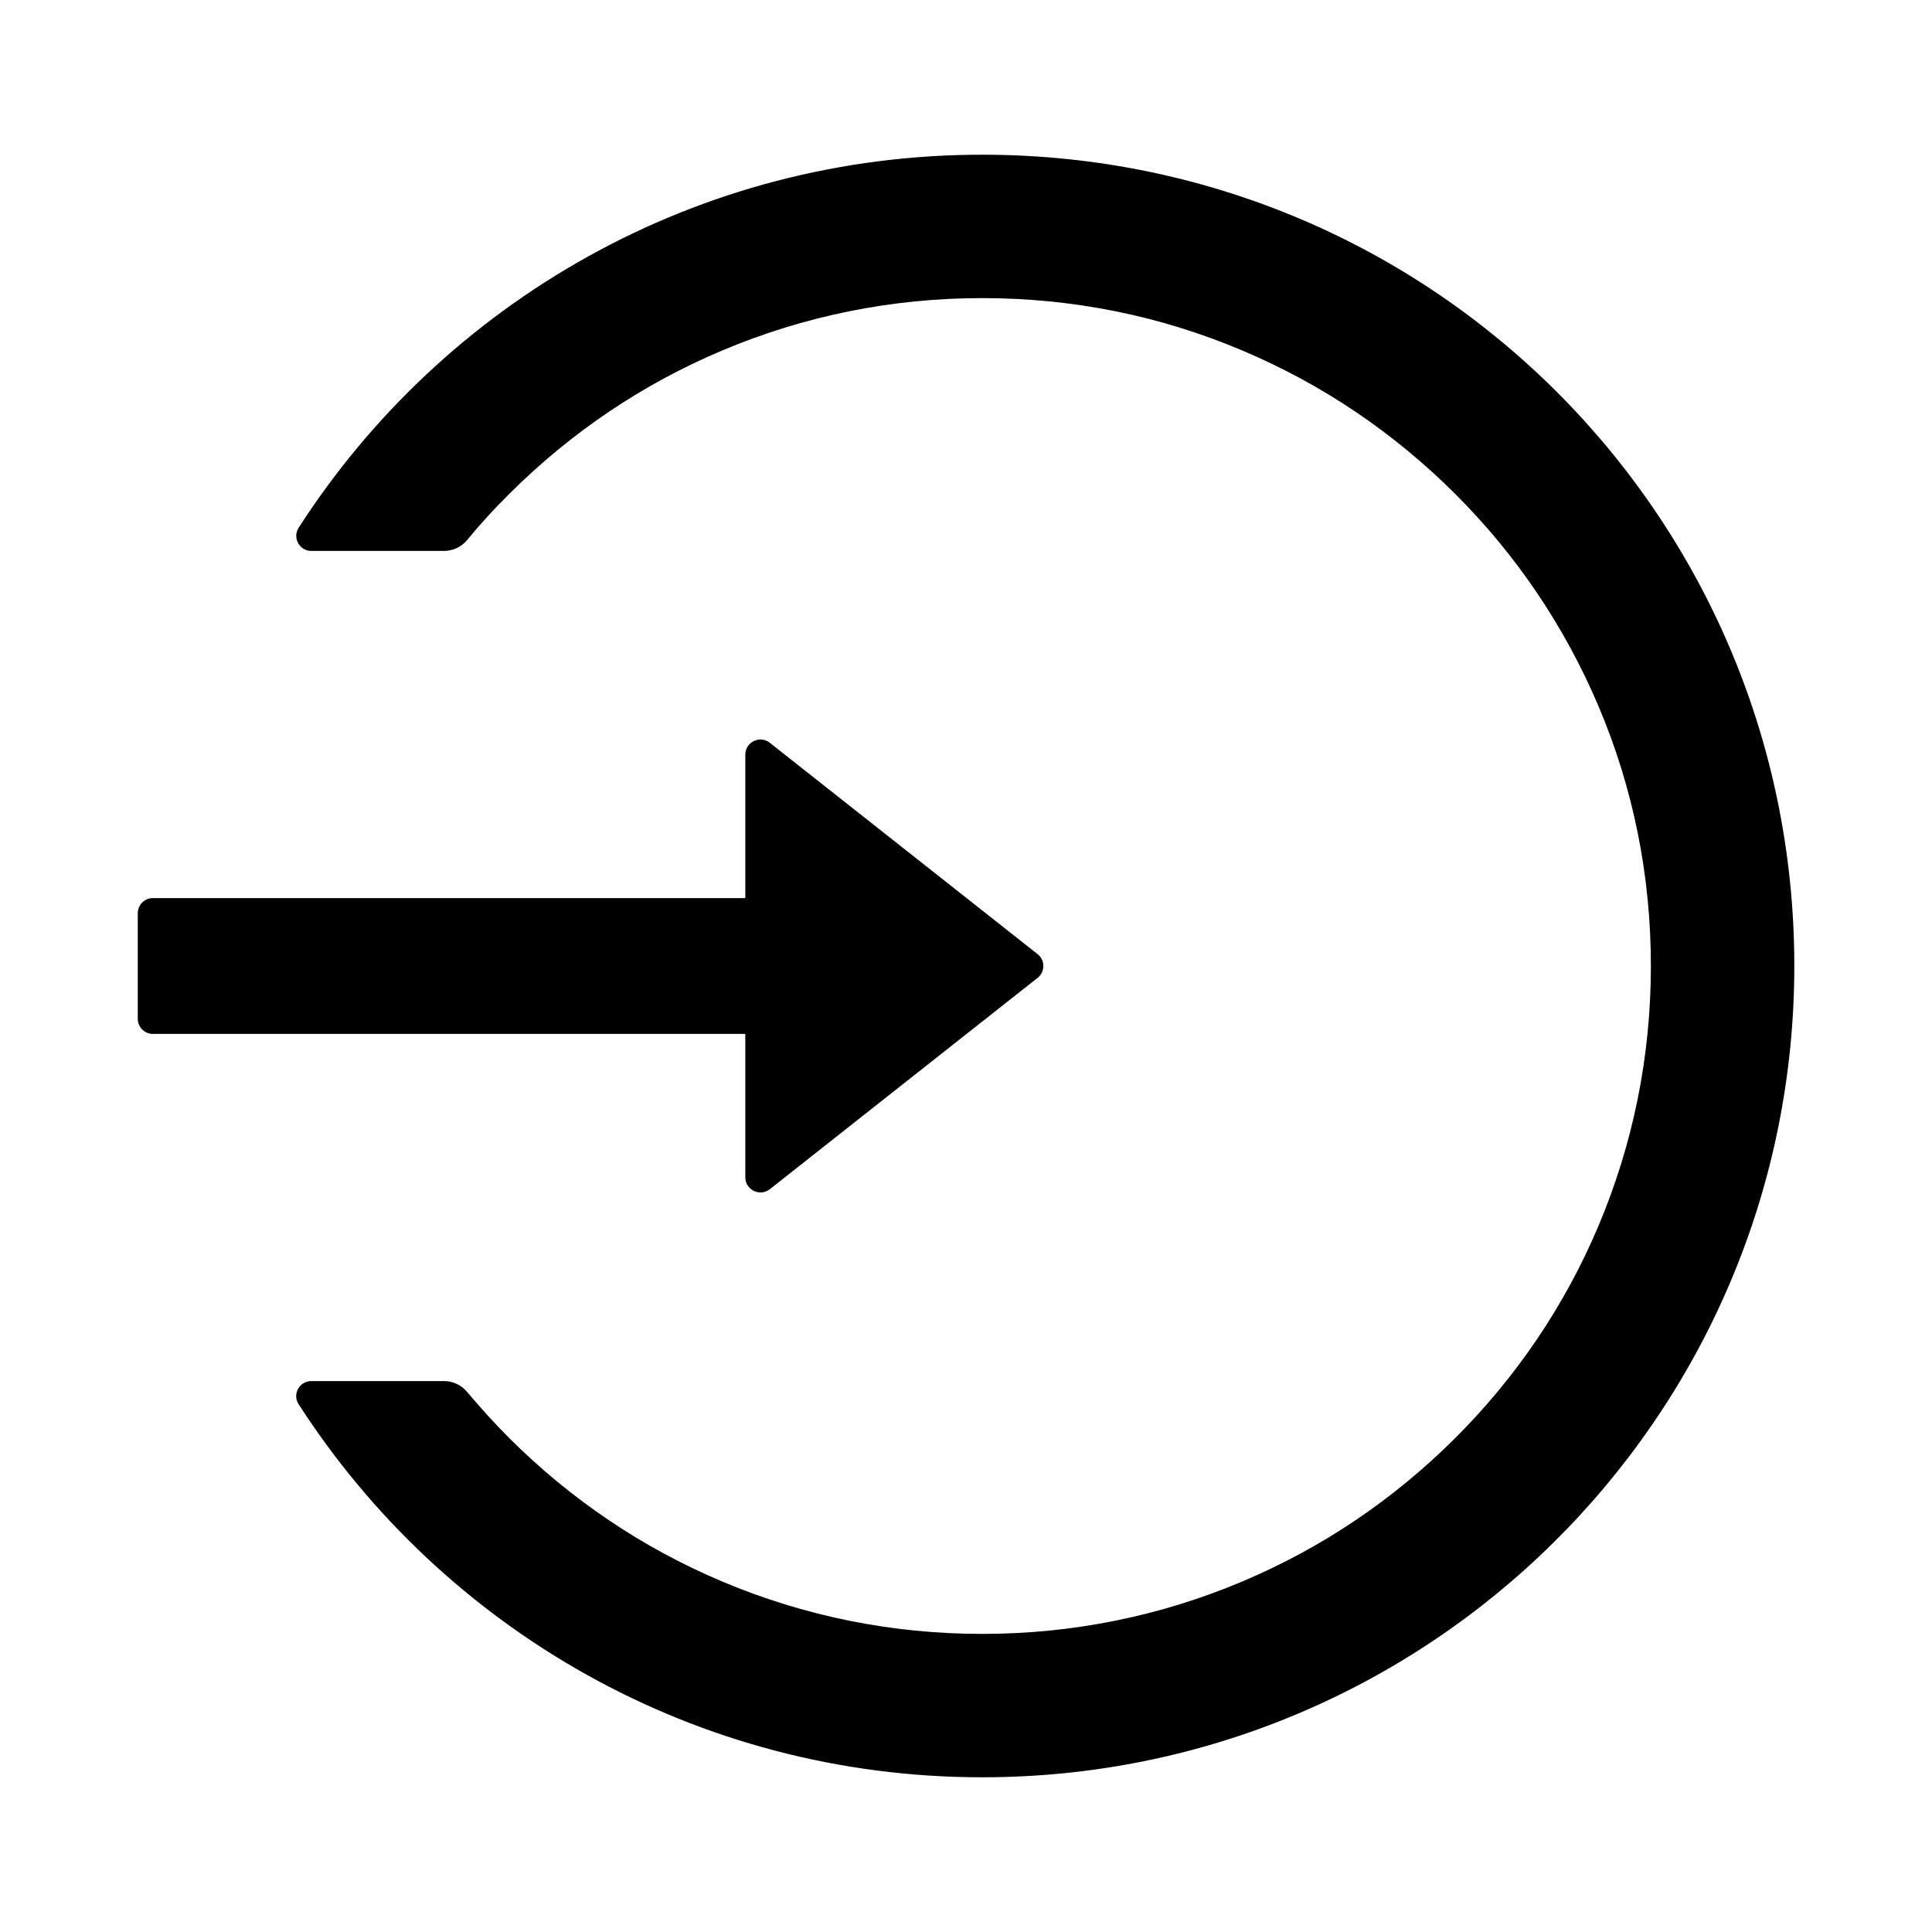
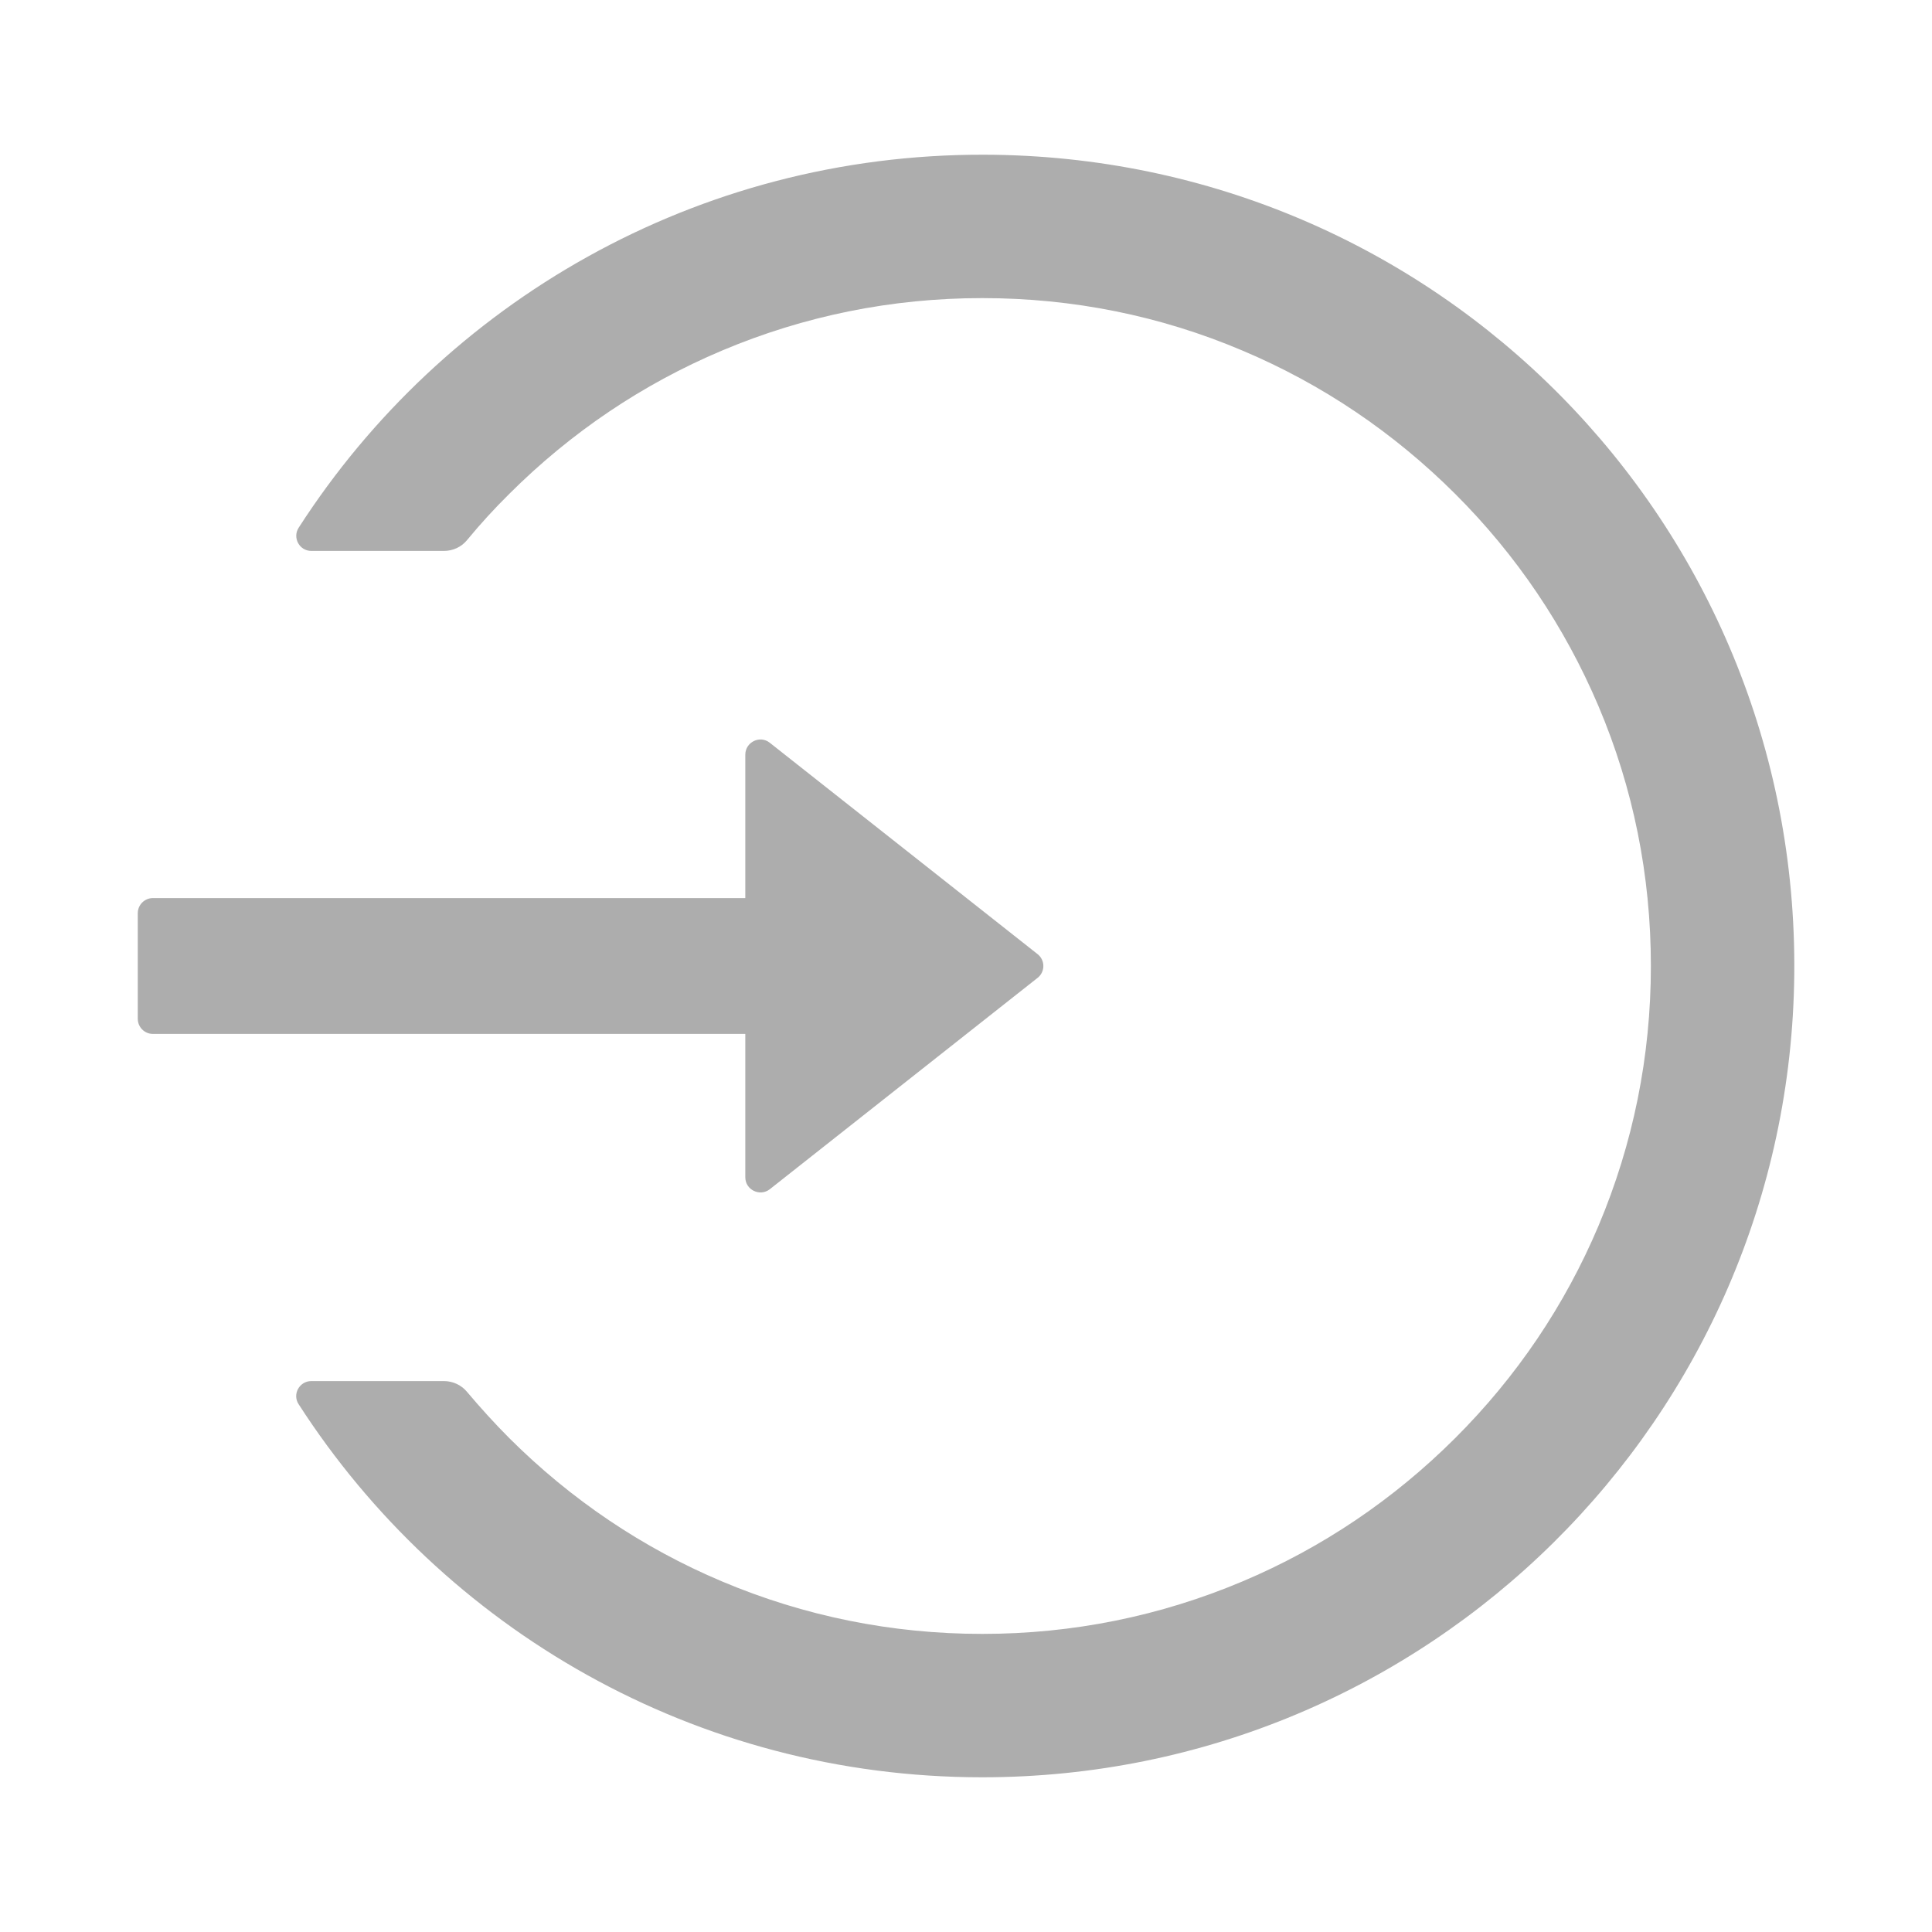
<svg xmlns="http://www.w3.org/2000/svg" t="1657092683575" class="icon" viewBox="0 0 1024 1024" version="1.1" p-id="1678">
-   <path d="M521.7 82c-152.5-0.4-286.7 78.5-363.4 197.7-3.4 5.3 0.4 12.3 6.7 12.3h70.3c4.8 0 9.3-2.1 12.3-5.8 7-8.5 14.5-16.7 22.4-24.5 32.6-32.5 70.5-58.1 112.7-75.9 43.6-18.4 90-27.8 137.9-27.8 47.9 0 94.3 9.3 137.9 27.8 42.2 17.8 80.1 43.4 112.7 75.9 32.6 32.5 58.1 70.4 76 112.5C865.7 417.8 875 464.1 875 512c0 47.9-9.4 94.2-27.8 137.8-17.8 42.1-43.4 80-76 112.5s-70.5 58.1-112.7 75.9c-43.6 18.4-90 27.8-137.9 27.8-47.9 0-94.3-9.4-137.9-27.8-42.2-17.8-80.1-43.4-112.7-75.9-7.9-7.9-15.3-16.1-22.4-24.5-3-3.7-7.6-5.8-12.3-5.8H165c-6.3 0-10.2 7-6.7 12.3C234.9 863.2 368.5 942 520.6 942c236.2 0 428-190.1 430.4-425.6C953.4 277.1 761.3 82.6 521.7 82zM395.025 624v-76h-314c-4.4 0-8-3.6-8-8v-56c0-4.4 3.6-8 8-8h314v-76c0-6.7 7.8-10.5 13-6.3l141.9 112c4.1 3.2 4.1 9.4 0 12.6l-141.9 112c-5.2 4.1-13 0.4-13-6.3z" p-id="1679" />
+   <path fill="#adadad" d="M521.7 82c-152.5-0.4-286.7 78.5-363.4 197.7-3.4 5.3 0.4 12.3 6.7 12.3h70.3c4.8 0 9.3-2.1 12.3-5.8 7-8.5 14.5-16.7 22.4-24.5 32.6-32.5 70.5-58.1 112.7-75.9 43.6-18.4 90-27.8 137.9-27.8 47.9 0 94.3 9.3 137.9 27.8 42.2 17.8 80.1 43.4 112.7 75.9 32.6 32.5 58.1 70.4 76 112.5C865.7 417.8 875 464.1 875 512c0 47.9-9.4 94.2-27.8 137.8-17.8 42.1-43.4 80-76 112.5s-70.5 58.1-112.7 75.9c-43.6 18.4-90 27.8-137.9 27.8-47.9 0-94.3-9.4-137.9-27.8-42.2-17.8-80.1-43.4-112.7-75.9-7.9-7.9-15.3-16.1-22.4-24.5-3-3.7-7.6-5.8-12.3-5.8H165c-6.3 0-10.2 7-6.7 12.3C234.9 863.2 368.5 942 520.6 942c236.2 0 428-190.1 430.4-425.6C953.4 277.1 761.3 82.6 521.7 82zM395.025 624v-76h-314c-4.4 0-8-3.6-8-8v-56c0-4.4 3.6-8 8-8h314v-76c0-6.7 7.8-10.5 13-6.3l141.9 112c4.1 3.2 4.1 9.4 0 12.6l-141.9 112c-5.2 4.1-13 0.4-13-6.3z" p-id="1679" />
</svg>
